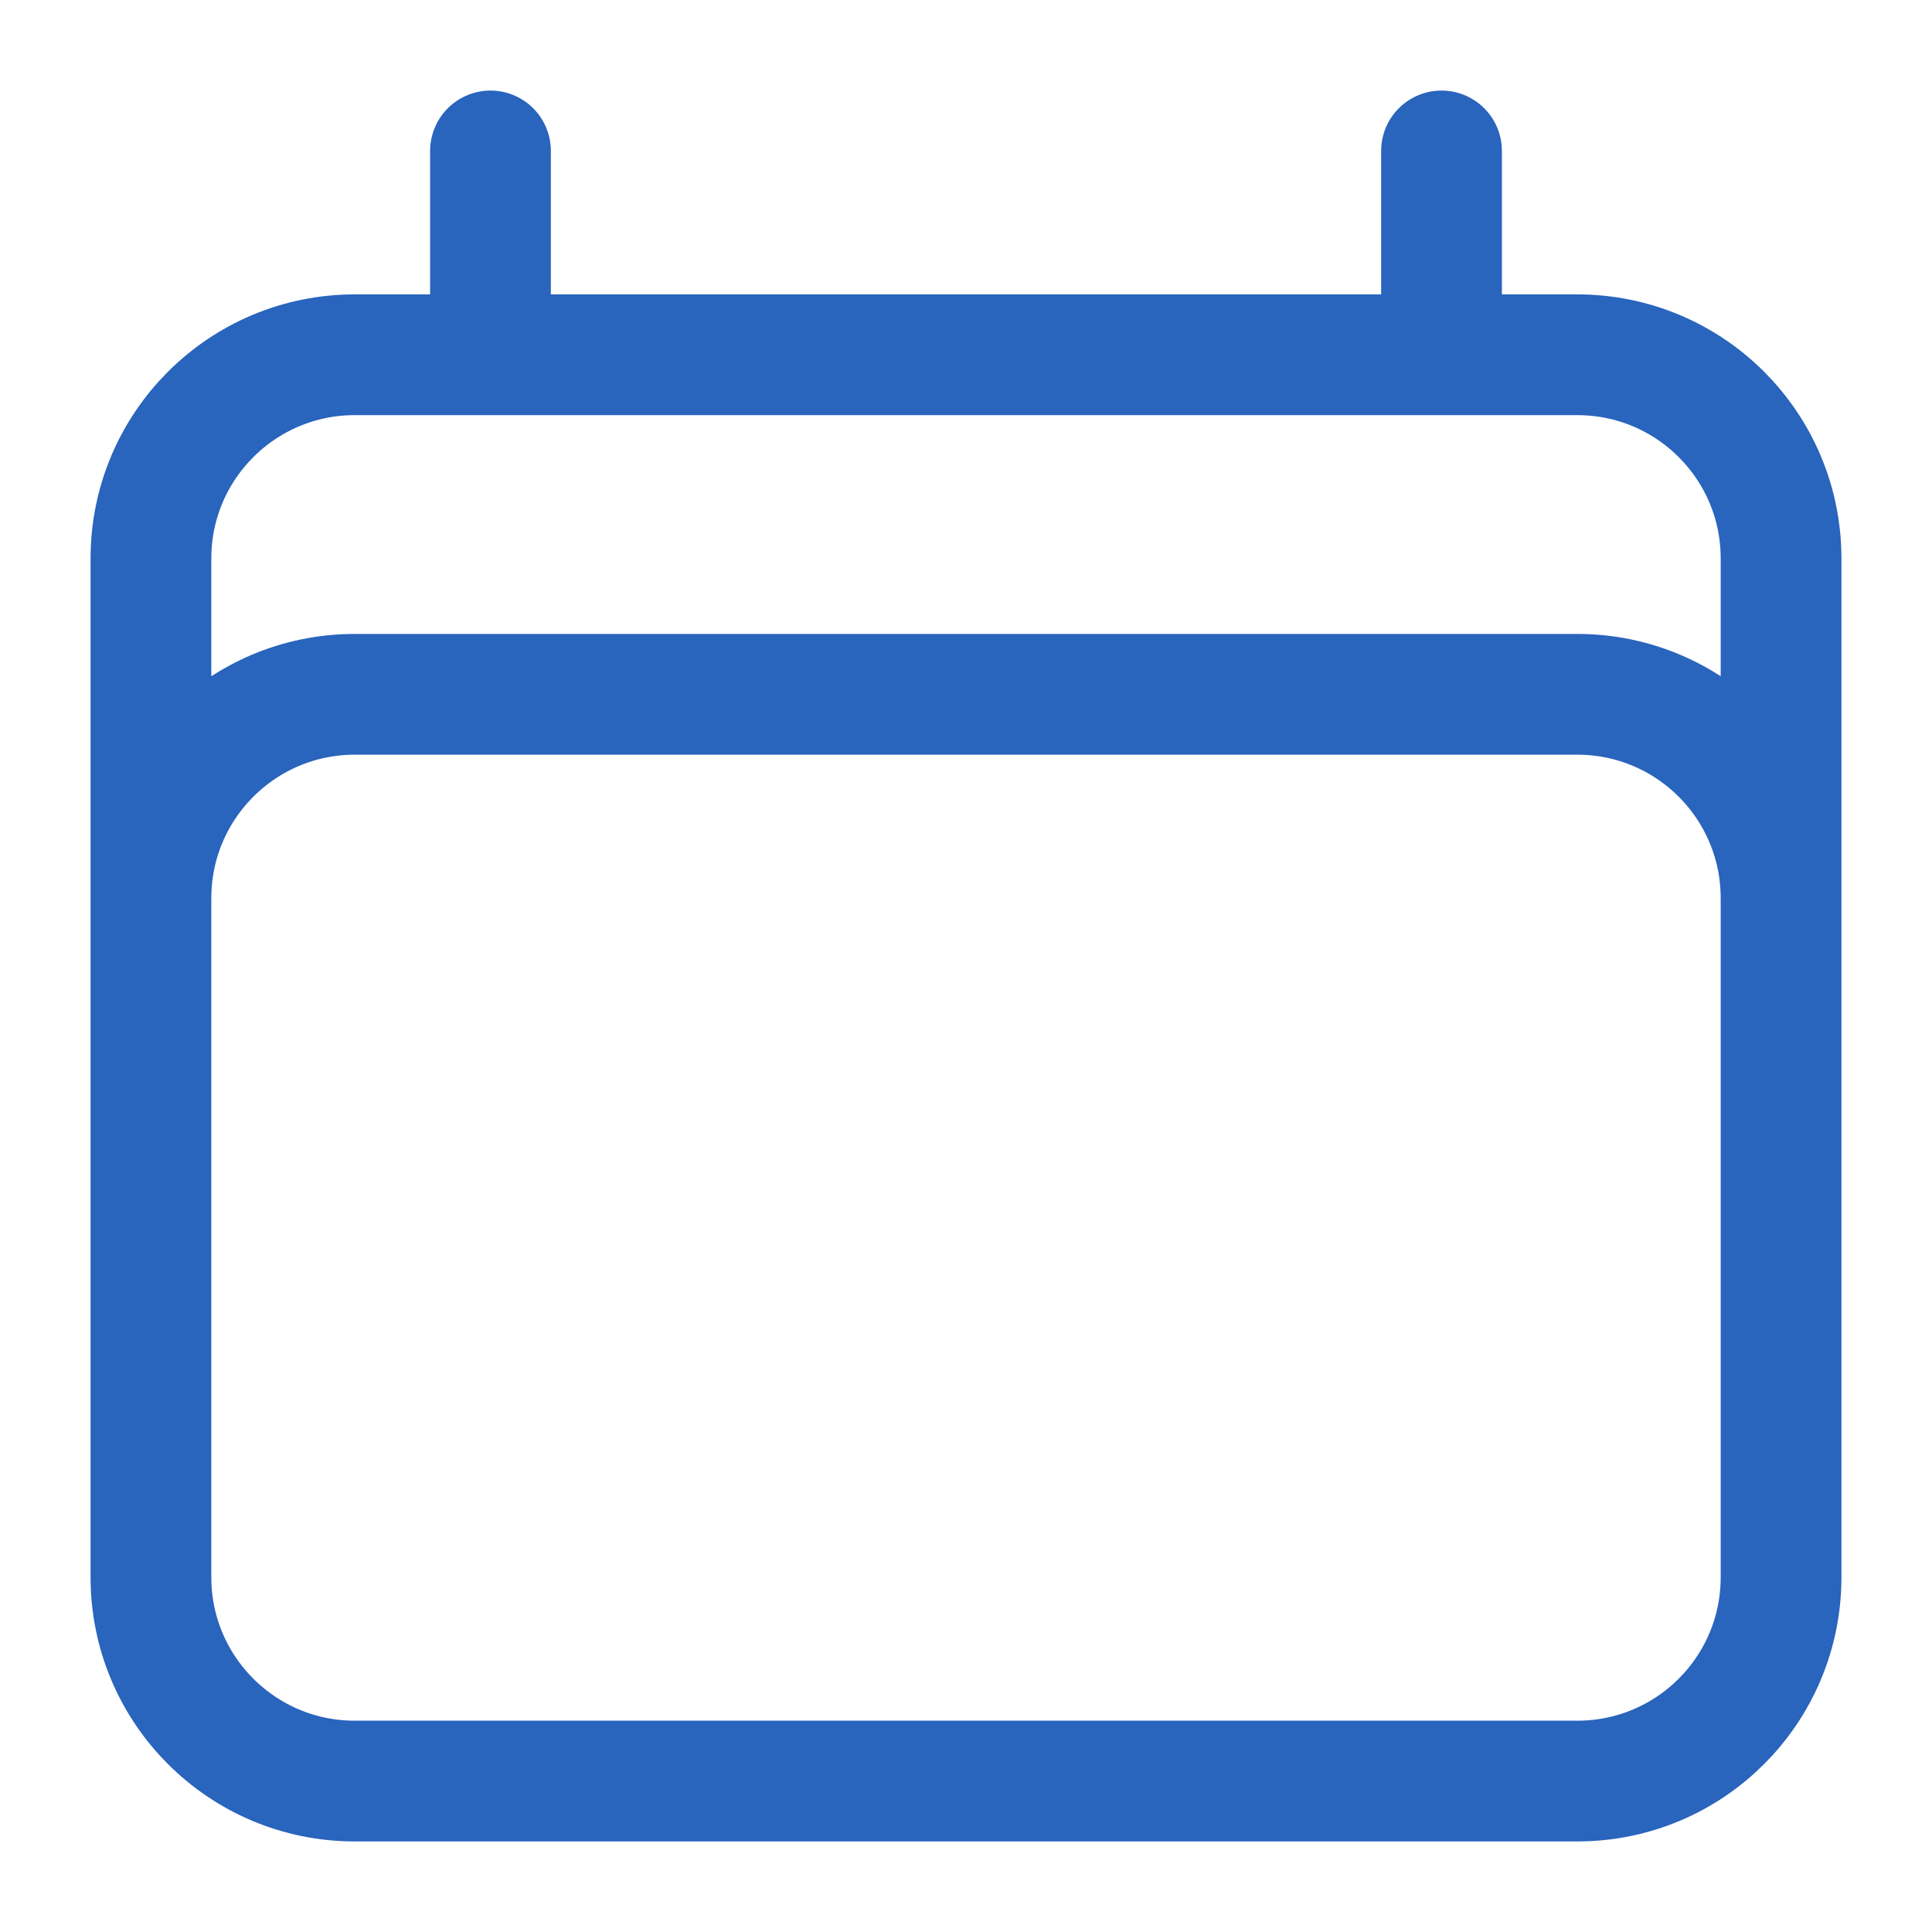
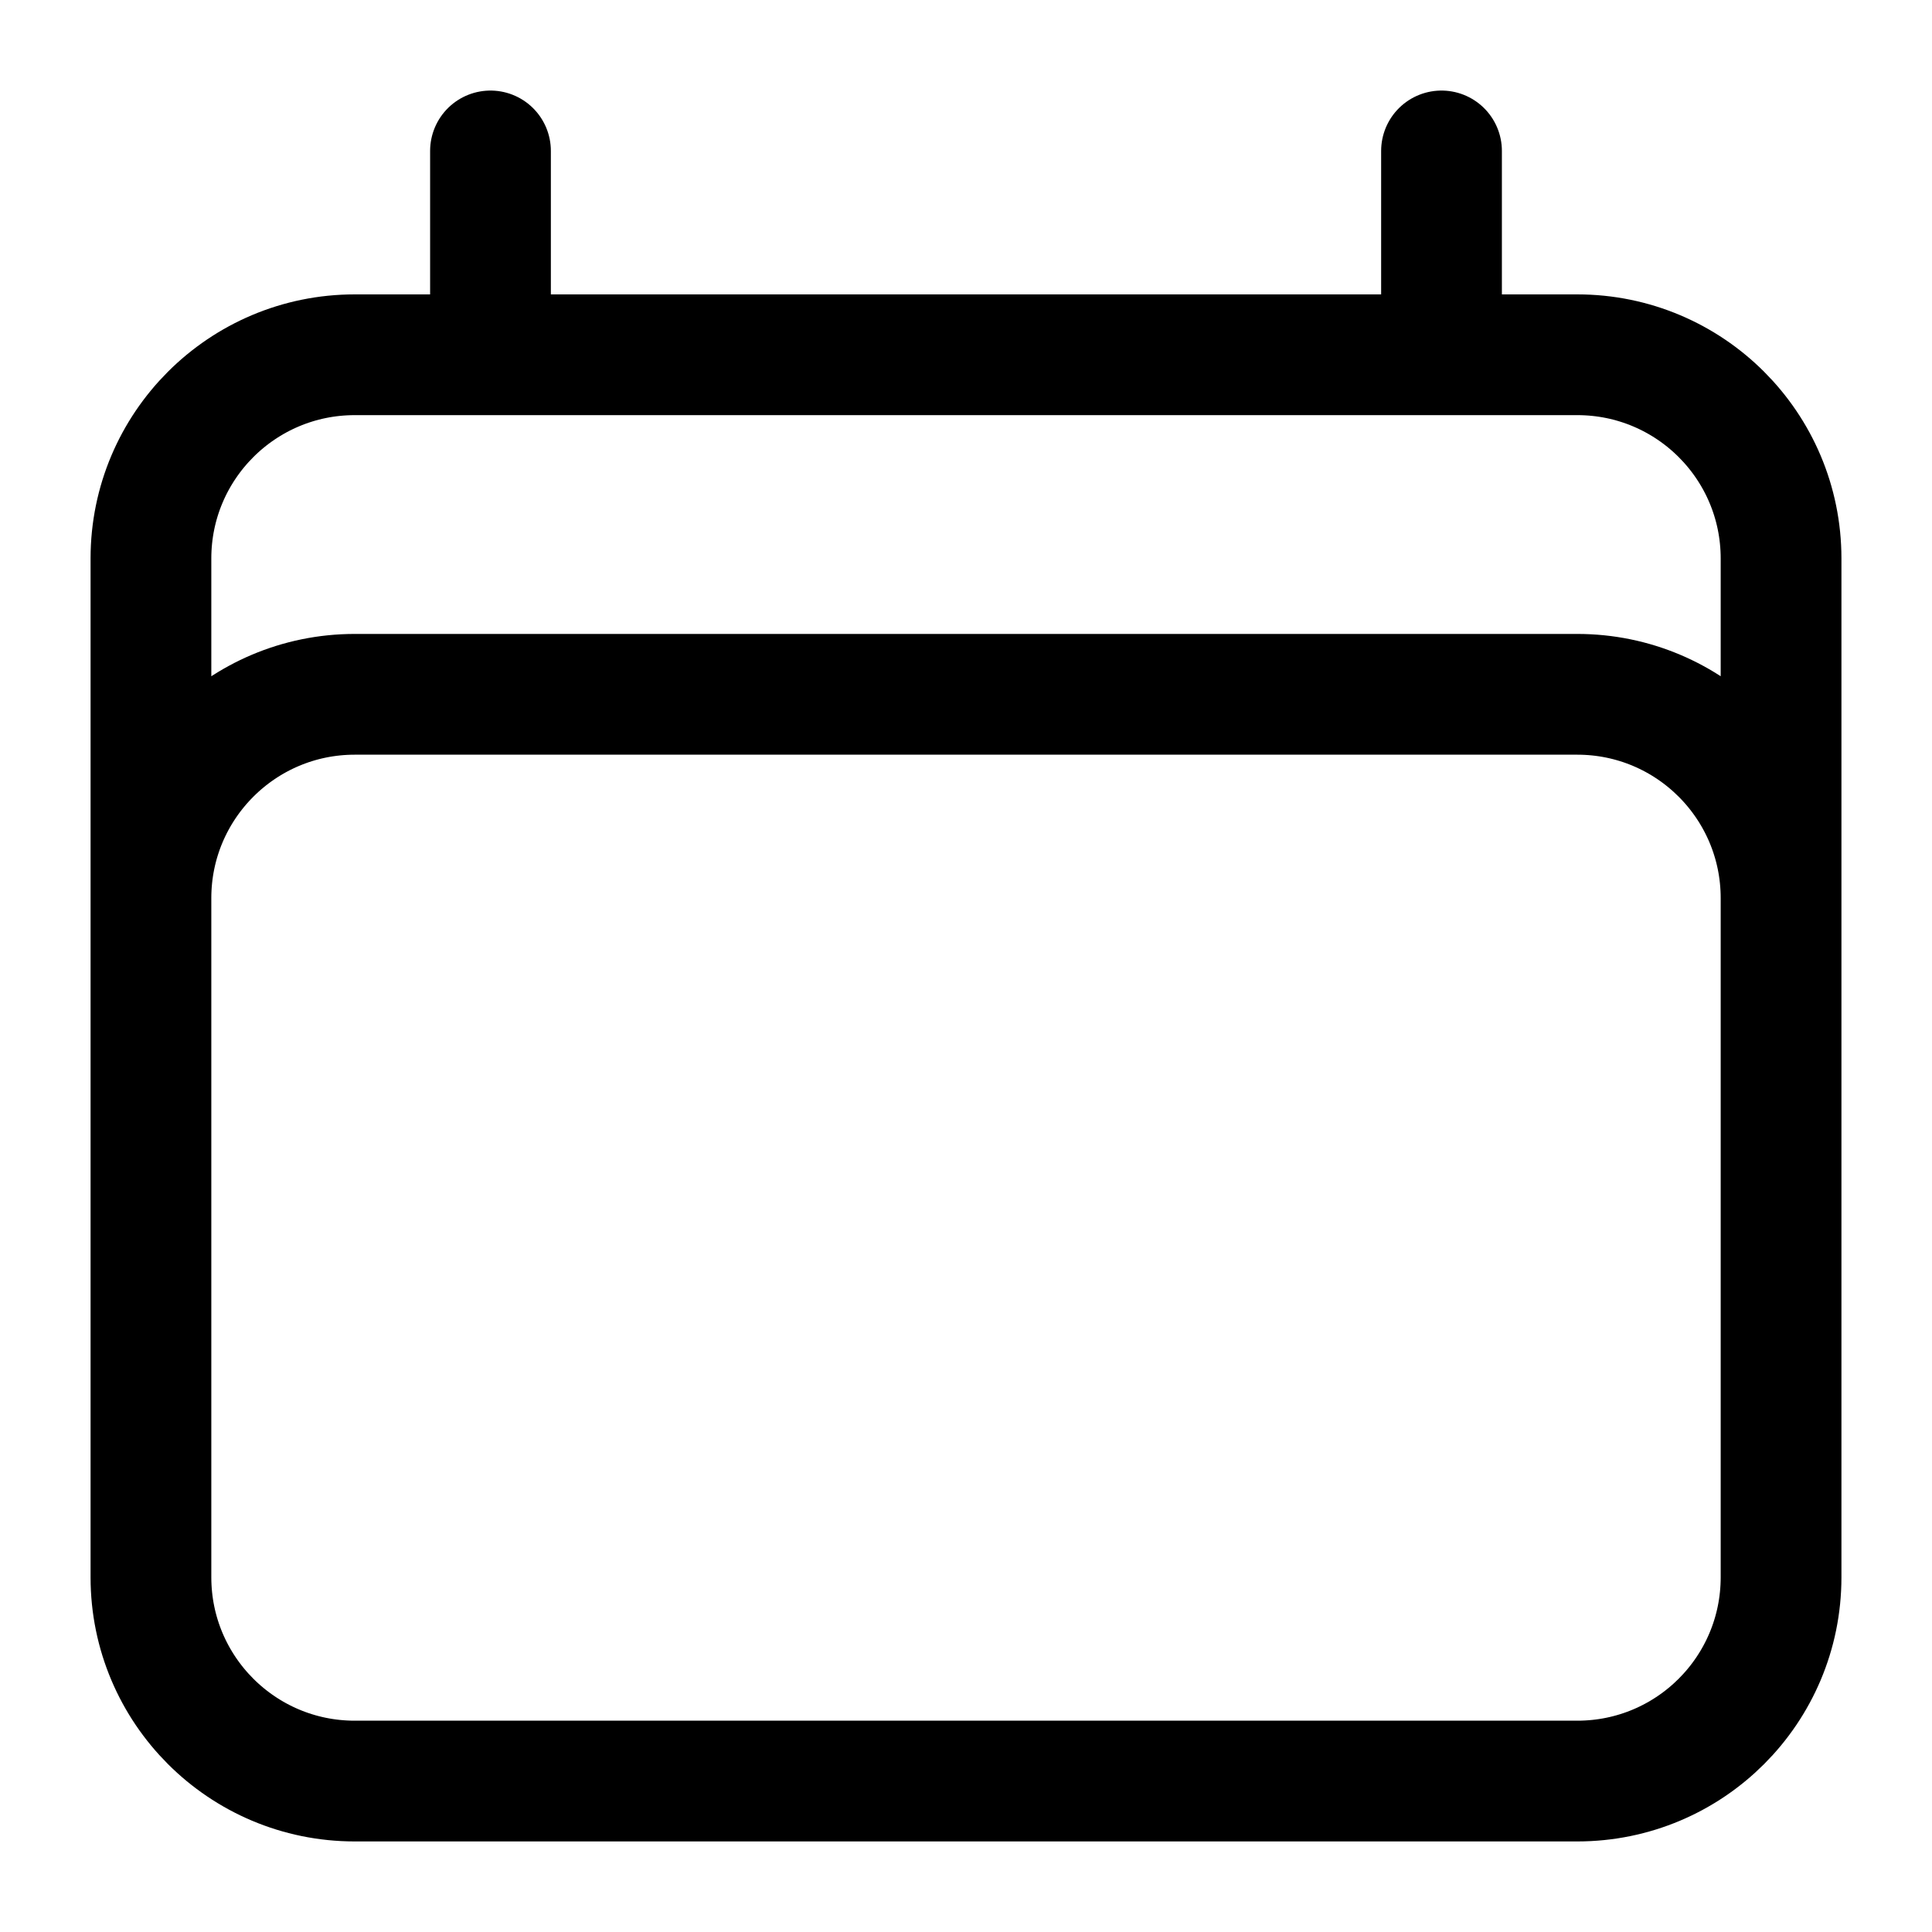
<svg xmlns="http://www.w3.org/2000/svg" width="16" height="16" viewBox="0 0 16 16" fill="none">
-   <path d="M4.062 1.25V2.938M11.938 1.25V2.938M1.25 13.062V4.625C1.25 3.693 2.006 2.938 2.938 2.938H13.062C13.995 2.938 14.75 3.693 14.75 4.625V13.062M1.25 13.062C1.25 13.995 2.006 14.75 2.938 14.75H13.062C13.995 14.75 14.75 13.995 14.75 13.062M1.25 13.062V7.438C1.25 6.506 2.006 5.75 2.938 5.75H13.062C13.995 5.75 14.75 6.506 14.75 7.438V13.062" stroke="#2964BD" stroke-linecap="round" stroke-linejoin="round" />
+   <path d="M4.062 1.25V2.938M11.938 1.25V2.938M1.25 13.062V4.625C1.25 3.693 2.006 2.938 2.938 2.938H13.062C13.995 2.938 14.75 3.693 14.75 4.625V13.062M1.25 13.062C1.25 13.995 2.006 14.75 2.938 14.75H13.062C13.995 14.75 14.75 13.995 14.75 13.062M1.25 13.062V7.438C1.25 6.506 2.006 5.75 2.938 5.75H13.062C13.995 5.75 14.75 6.506 14.75 7.438V13.062" stroke="black" stroke-linecap="round" stroke-linejoin="round" />
</svg>
